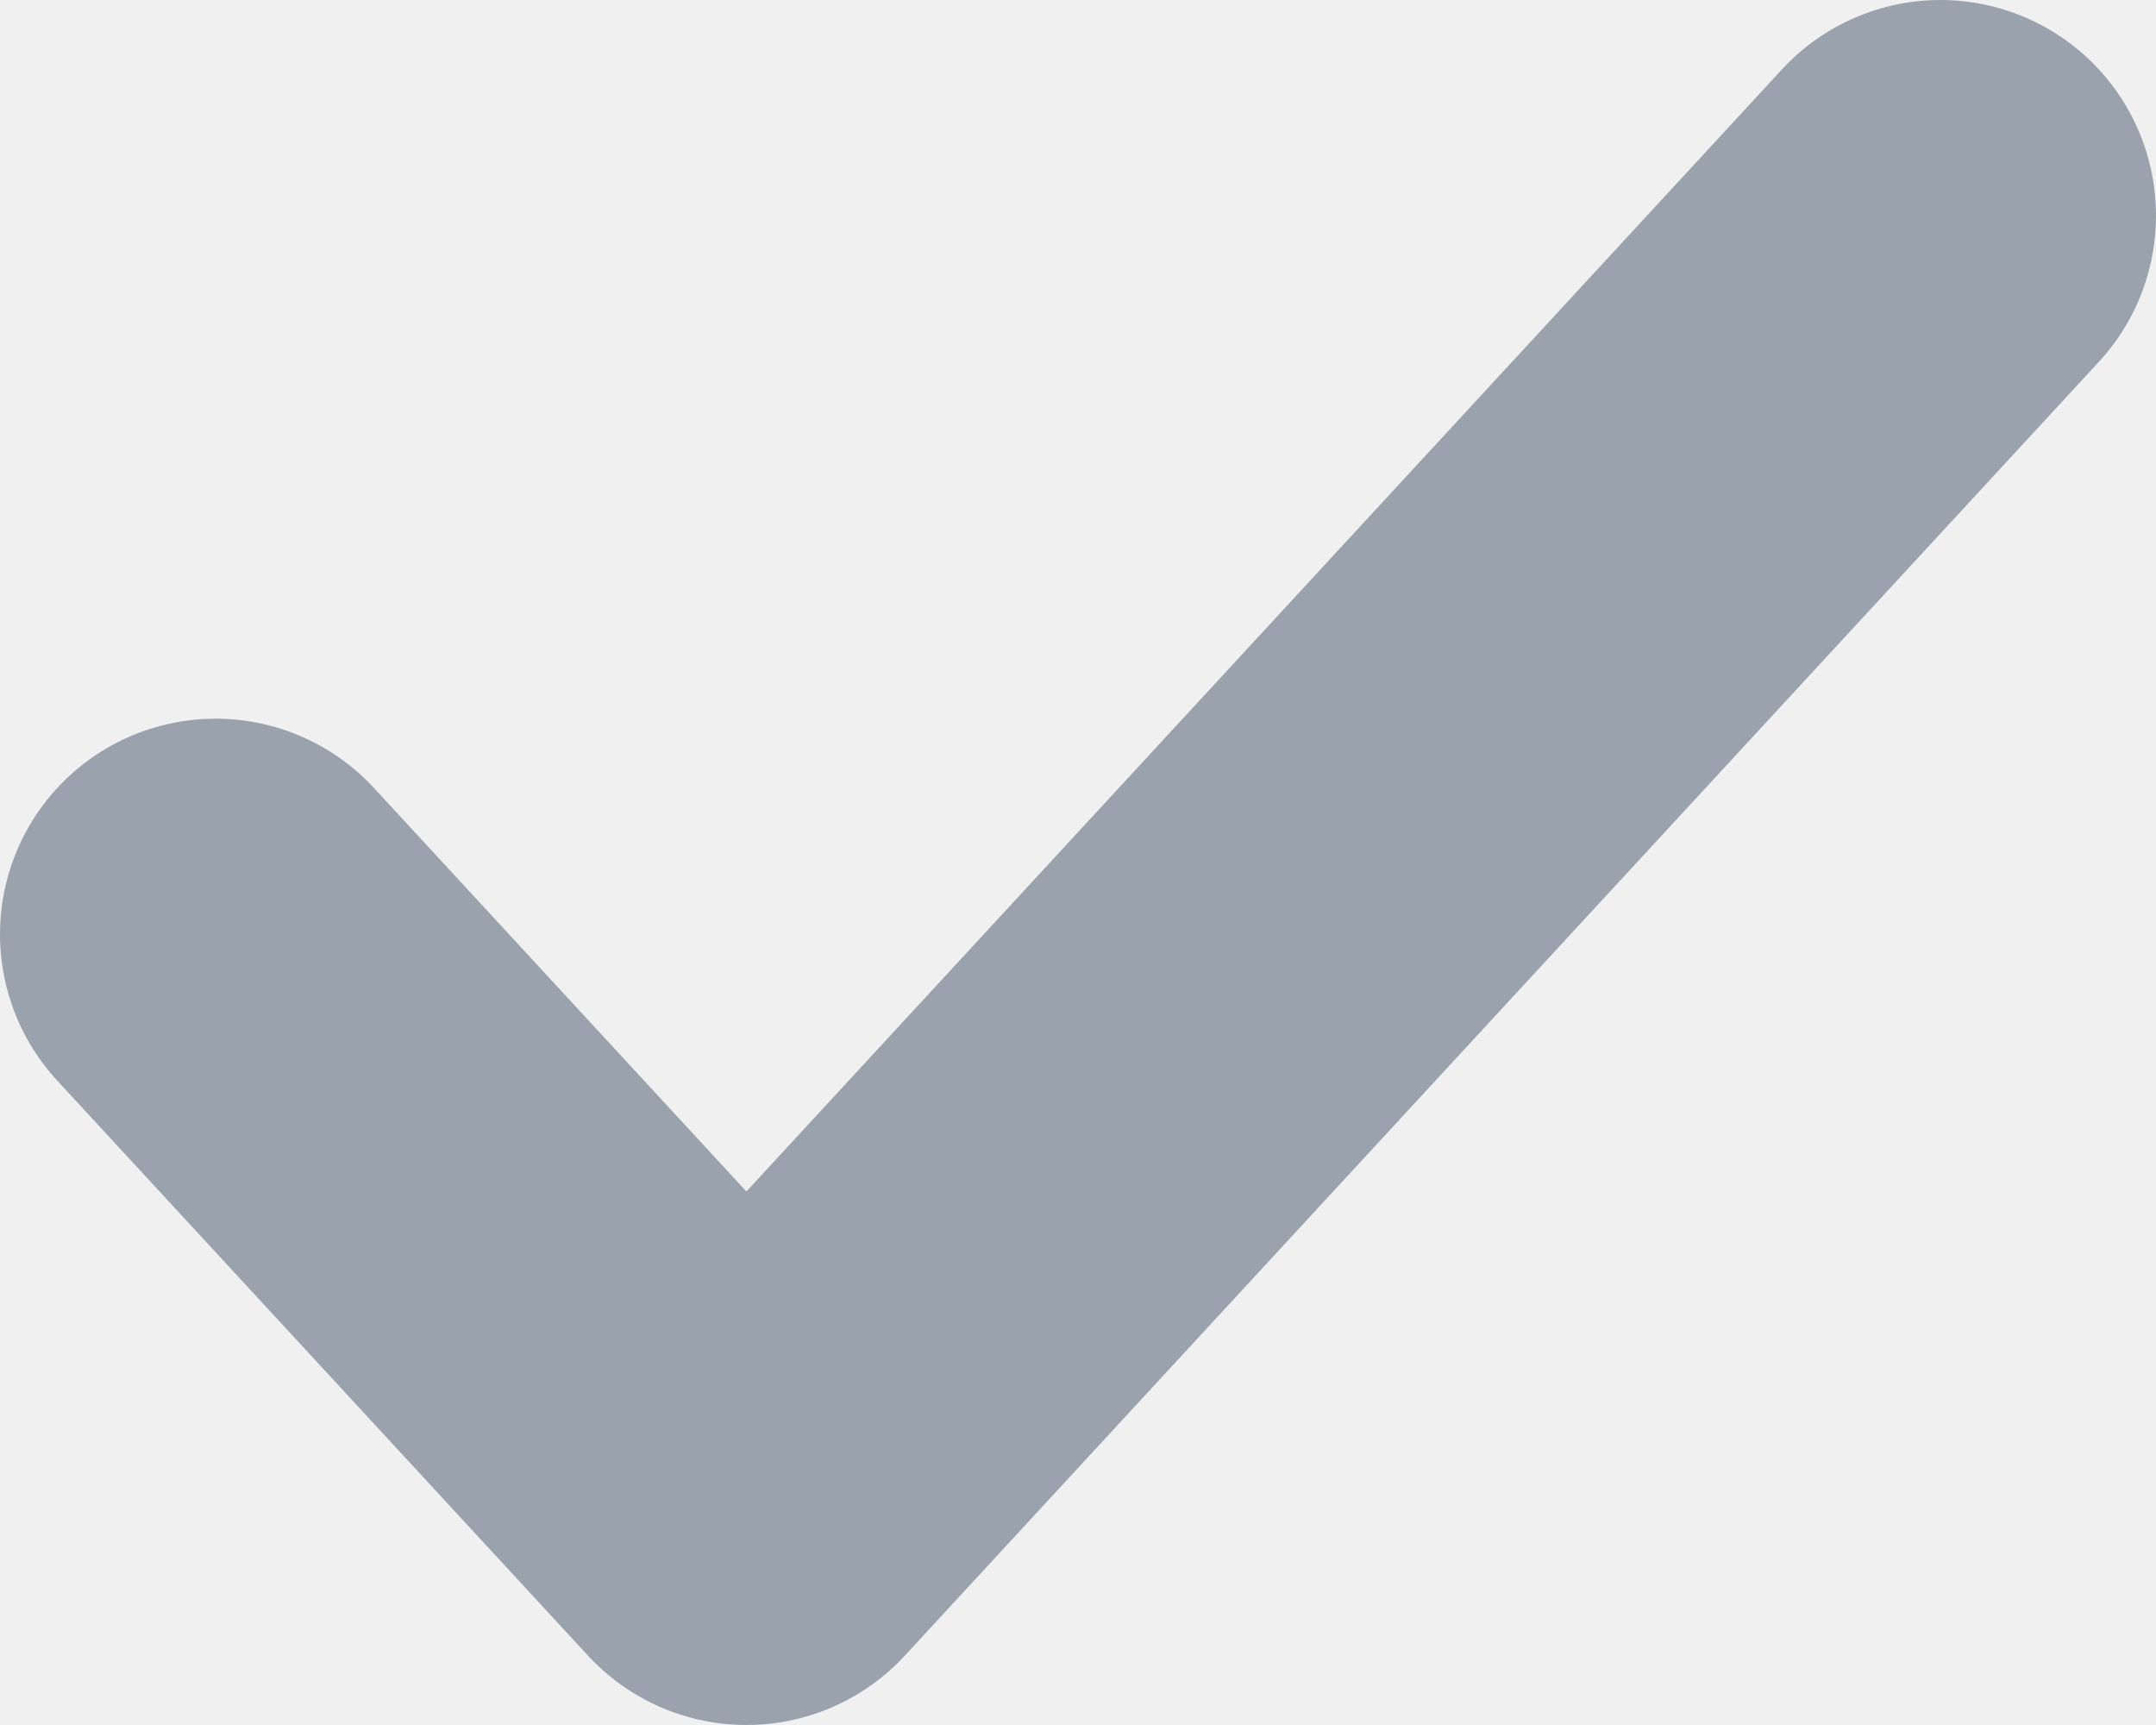
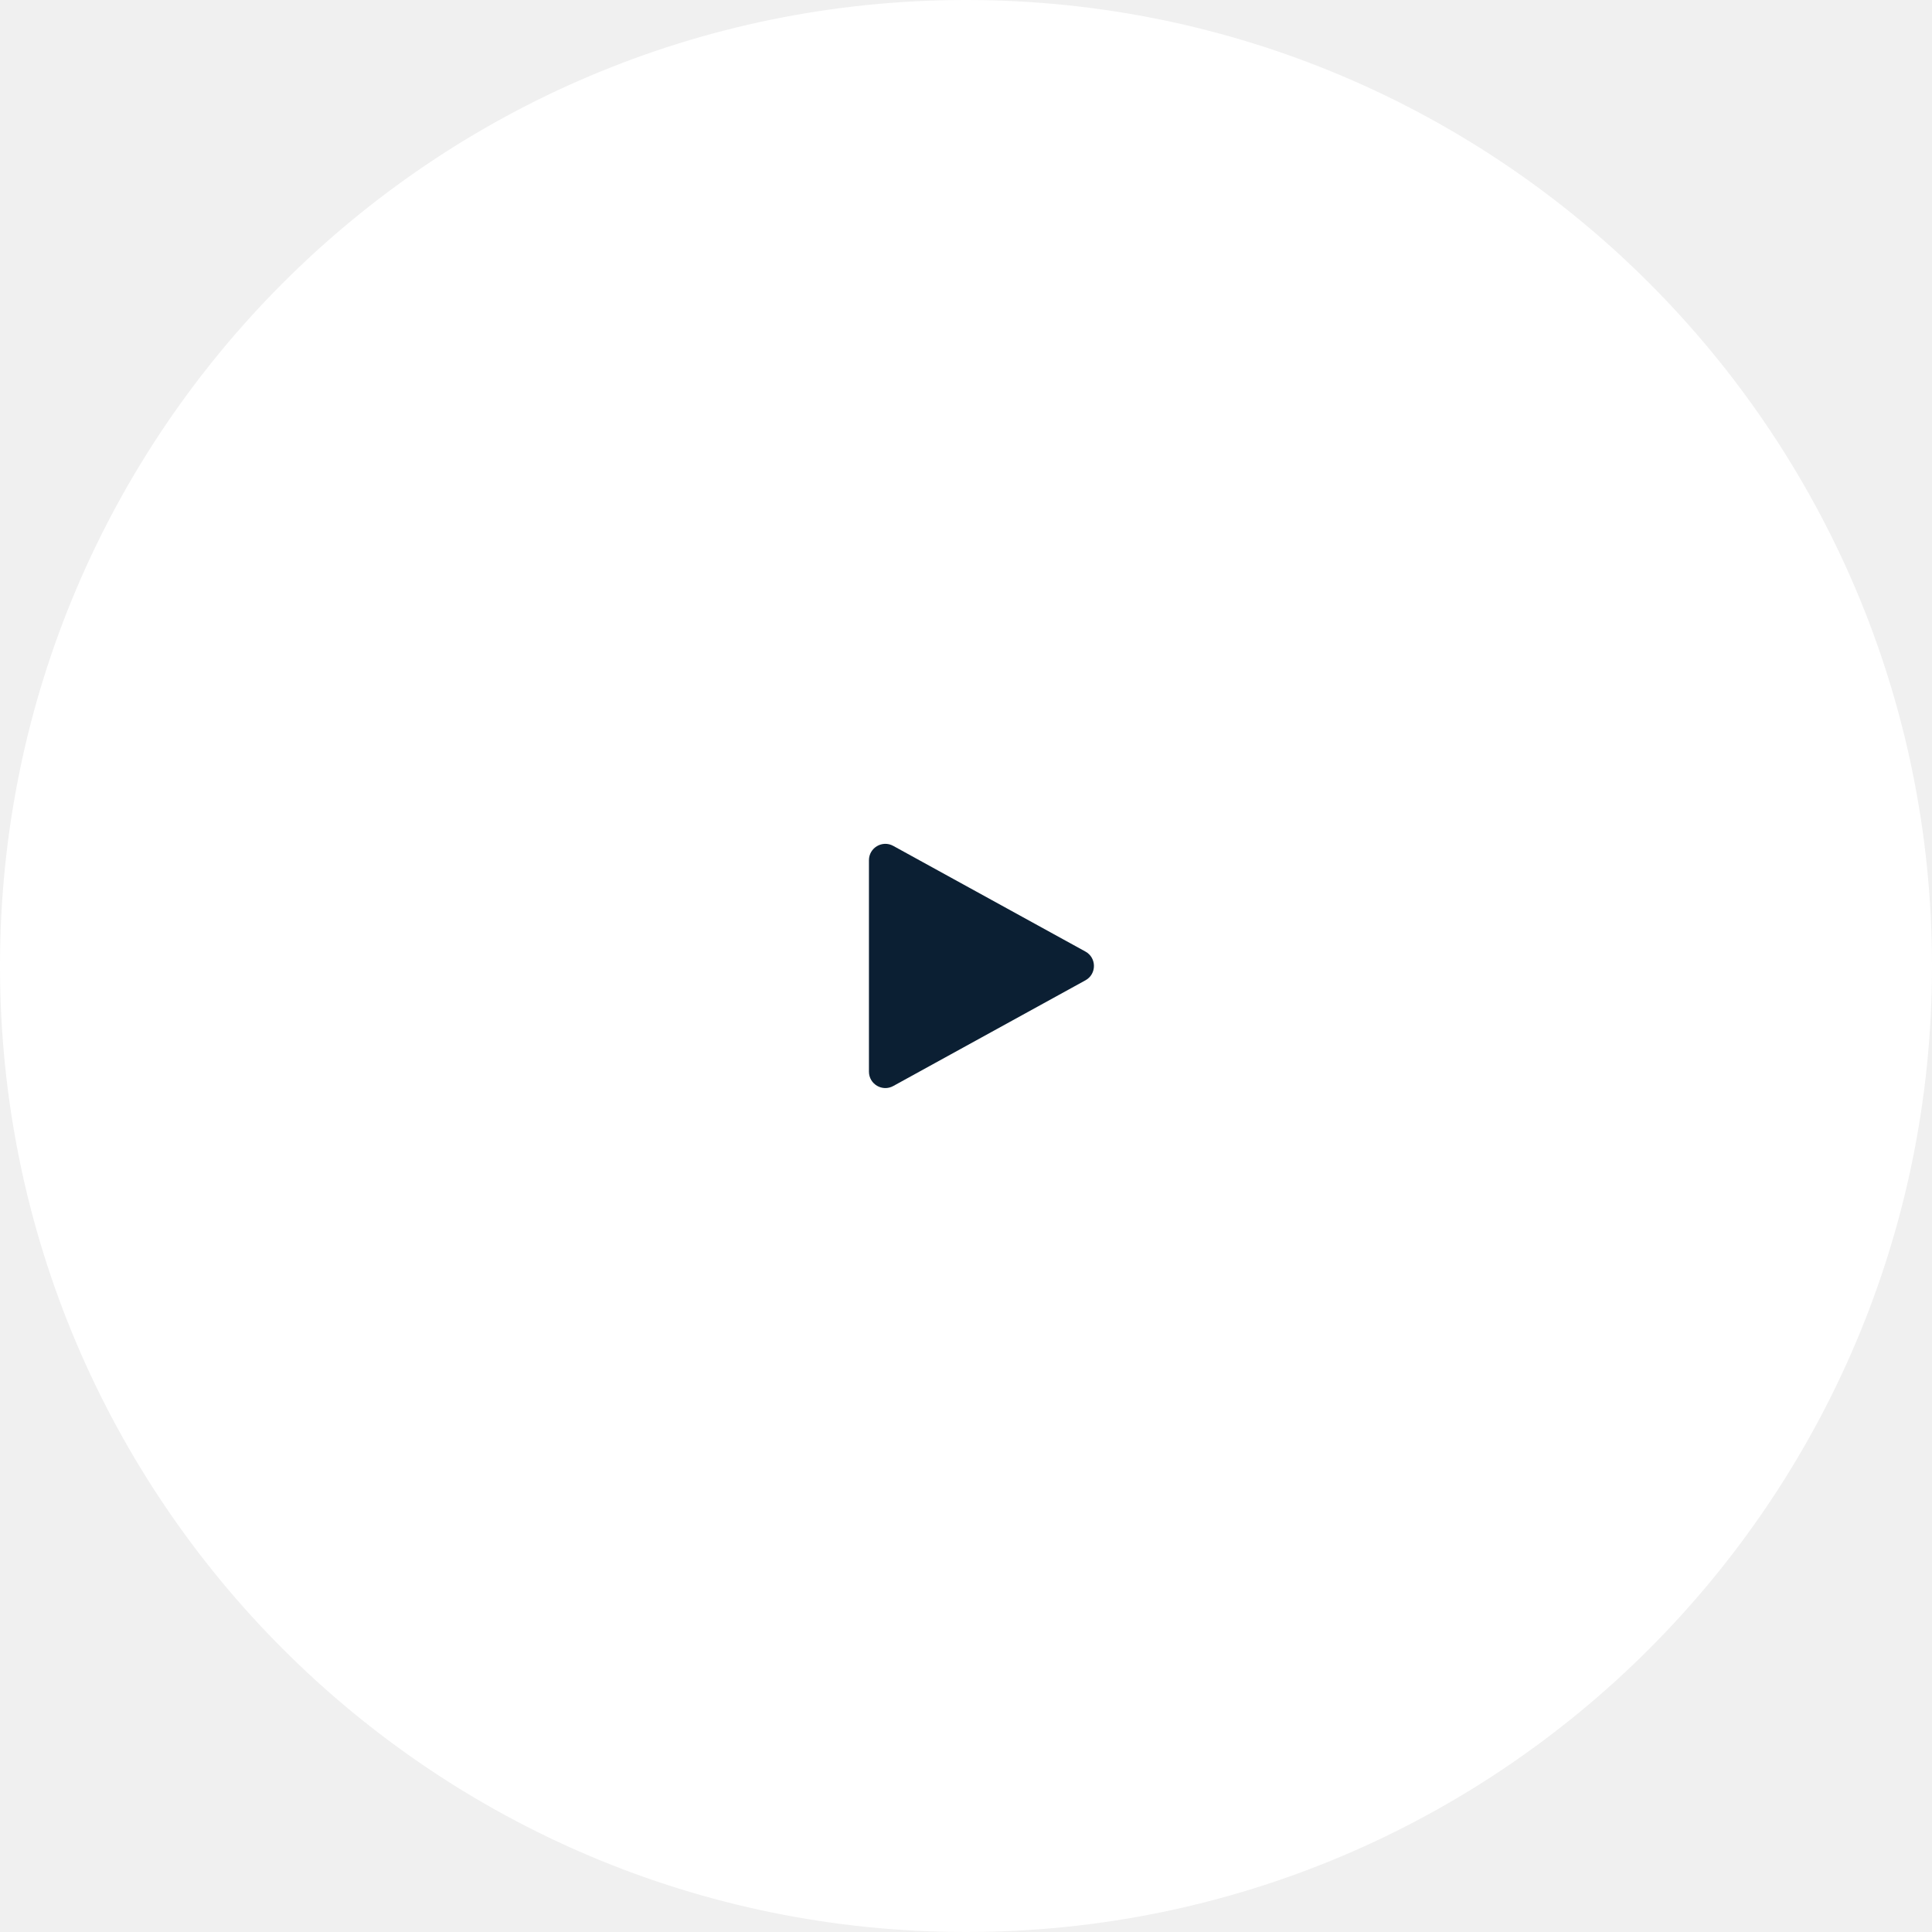
- <svg xmlns="http://www.w3.org/2000/svg" width="10" height="8" viewBox="0 0 10 8" fill="none">
-   <path d="M1 4.333L3.462 7L9 1" stroke="#9AA3AD" stroke-width="2" stroke-linecap="round" stroke-linejoin="round" />
+ <svg xmlns="http://www.w3.org/2000/svg" width="64" height="64" viewBox="0 0 64 64" fill="none">
+   <rect width="64" height="64" rx="32" fill="white" />
+   <path d="M28.785 35.5V28.496C28.785 28.084 29.228 27.822 29.59 28.021L35.957 31.522C36.332 31.729 36.332 32.268 35.957 32.474L29.59 35.976C29.228 36.175 28.785 35.913 28.785 35.5Z" fill="#0B1F33" />
</svg>
